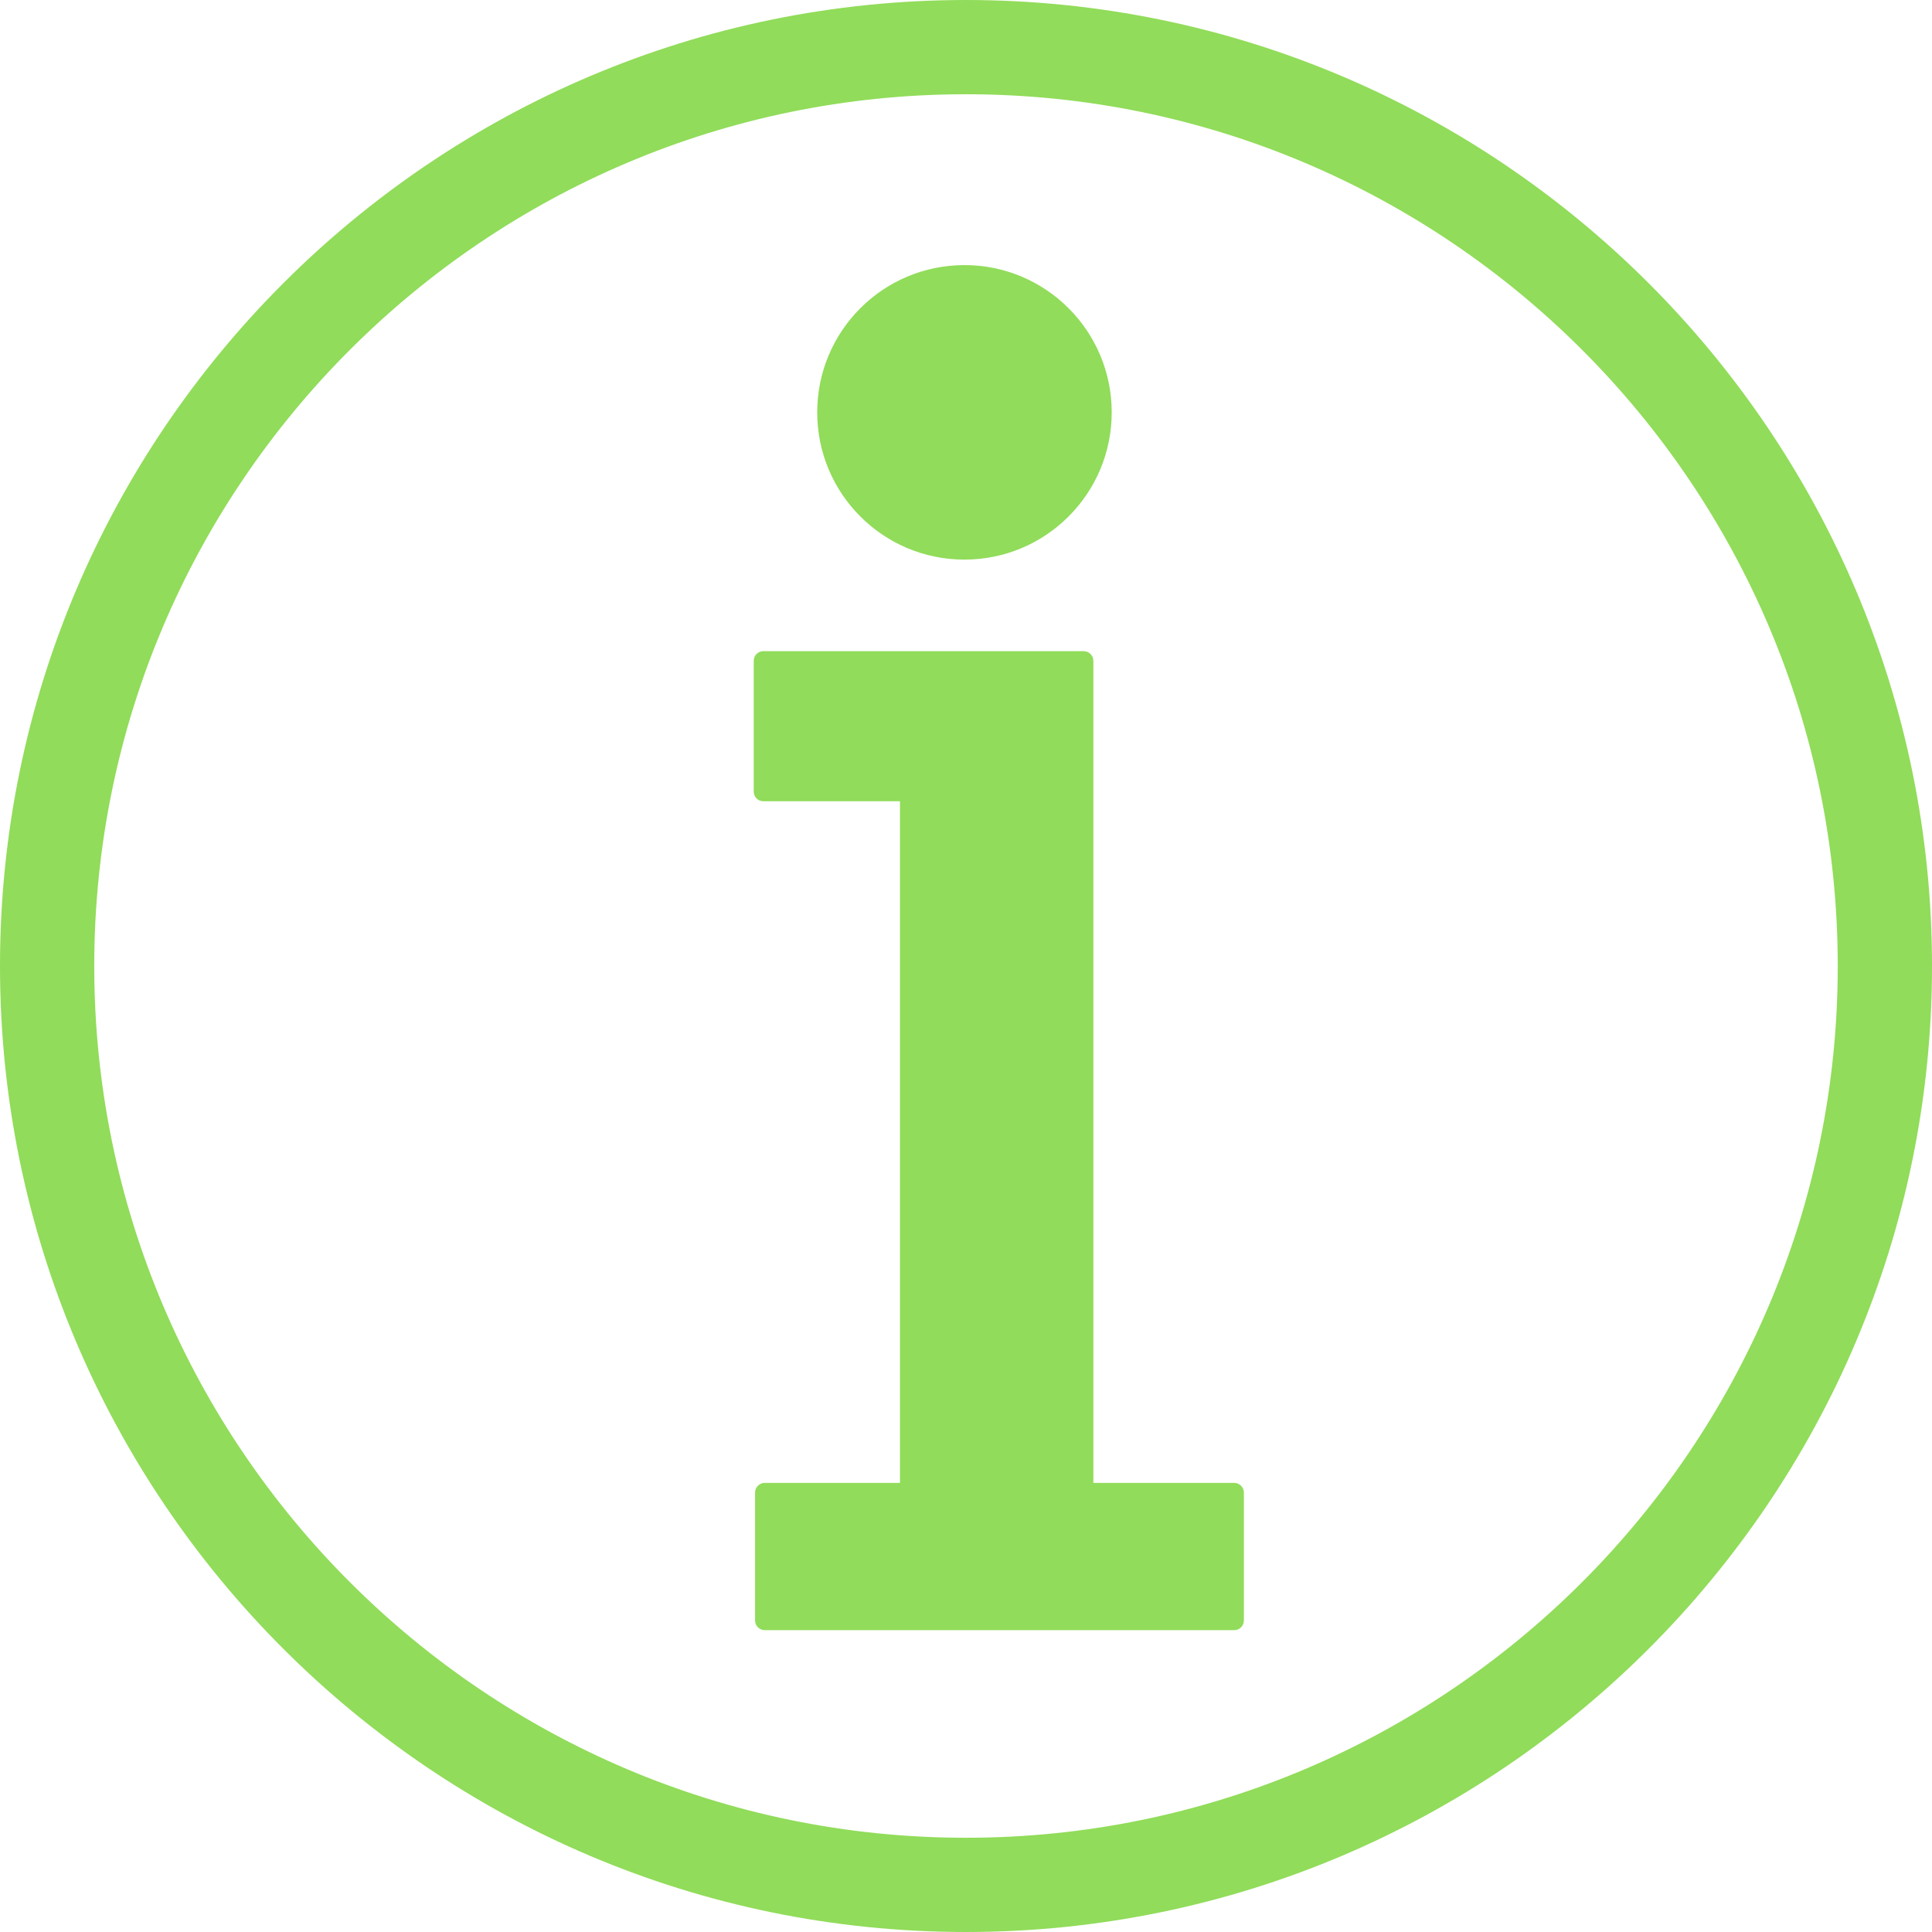
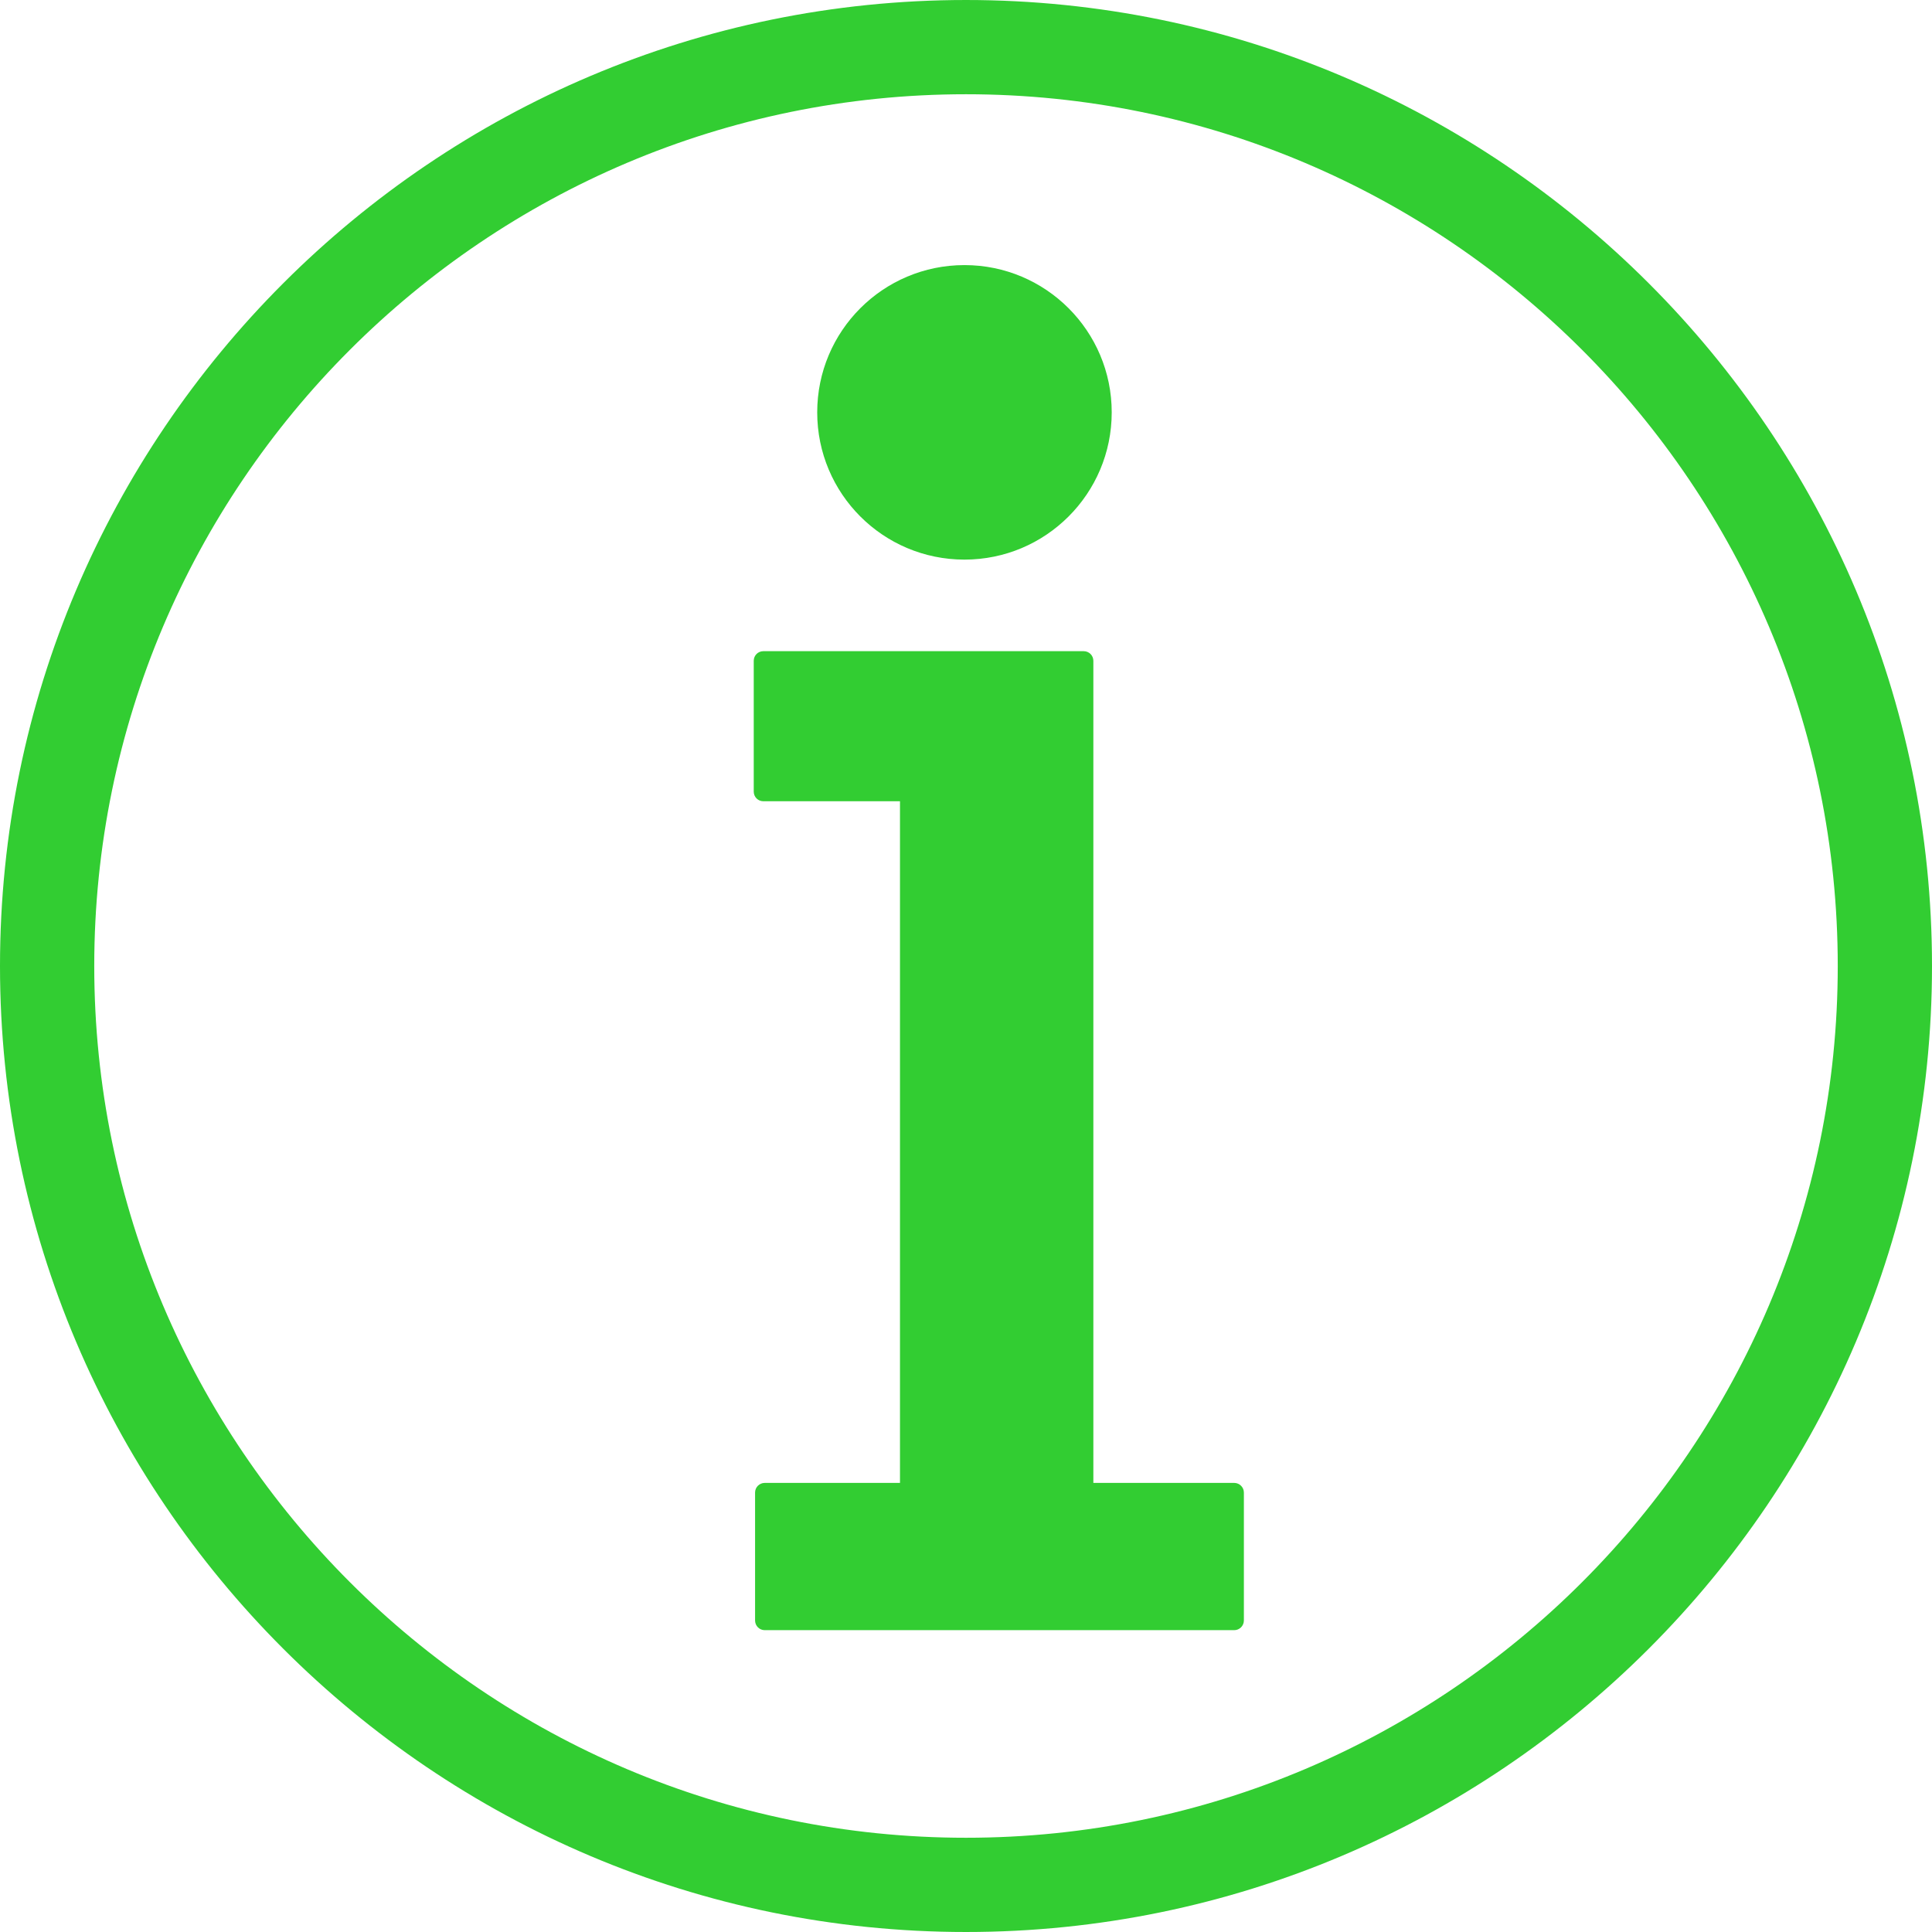
<svg xmlns="http://www.w3.org/2000/svg" version="1.1" id="Capa_1" x="0px" y="0px" width="512px" height="512px" viewBox="0 0 496.304 496.303" style="enable-background:new 0 0 496.304 496.303;" xml:space="preserve">
  <g>
-     <path d="M248.146,0C111.314,0,0,111.321,0,248.152c0,136.829,111.314,248.151,248.146,248.151   c136.835,0,248.158-111.322,248.158-248.151C496.304,111.321,384.98,0,248.146,0z M248.146,472.093   c-123.473,0-223.935-100.459-223.935-223.941c0-123.479,100.462-223.941,223.935-223.941   c123.488,0,223.947,100.462,223.947,223.941C472.093,371.634,371.634,472.093,248.146,472.093z M319.536,383.42v32.852   c0,1.383-1.123,2.494-2.482,2.494H196.45c-1.374,0-2.482-1.117-2.482-2.494V383.42c0-1.372,1.114-2.482,2.482-2.482h34.744V205.831   h-35.101c-1.375,0-2.468-1.111-2.468-2.474v-33.6c0-1.38,1.1-2.479,2.468-2.479h82.293c1.371,0,2.482,1.105,2.482,2.479v211.181   h36.186C318.413,380.938,319.536,382.048,319.536,383.42z M209.93,105.927c0-20.895,16.929-37.829,37.829-37.829   c20.886,0,37.826,16.935,37.826,37.829s-16.94,37.829-37.826,37.829C226.853,143.756,209.93,126.822,209.93,105.927z" fill="#91DC5A" />
+     <path d="M248.146,0C111.314,0,0,111.321,0,248.152c0,136.829,111.314,248.151,248.146,248.151   c136.835,0,248.158-111.322,248.158-248.151C496.304,111.321,384.98,0,248.146,0z M248.146,472.093   c-123.473,0-223.935-100.459-223.935-223.941c0-123.479,100.462-223.941,223.935-223.941   c123.488,0,223.947,100.462,223.947,223.941C472.093,371.634,371.634,472.093,248.146,472.093z M319.536,383.42v32.852   c0,1.383-1.123,2.494-2.482,2.494H196.45c-1.374,0-2.482-1.117-2.482-2.494V383.42c0-1.372,1.114-2.482,2.482-2.482h34.744V205.831   h-35.101c-1.375,0-2.468-1.111-2.468-2.474v-33.6c0-1.38,1.1-2.479,2.468-2.479h82.293c1.371,0,2.482,1.105,2.482,2.479v211.181   h36.186C318.413,380.938,319.536,382.048,319.536,383.42z M209.93,105.927c0-20.895,16.929-37.829,37.829-37.829   c20.886,0,37.826,16.935,37.826,37.829s-16.94,37.829-37.826,37.829C226.853,143.756,209.93,126.822,209.93,105.927z" fill="#32cd32" />
  </g>
  <g>
</g>
  <g>
</g>
  <g>
</g>
  <g>
</g>
  <g>
</g>
  <g>
</g>
  <g>
</g>
  <g>
</g>
  <g>
</g>
  <g>
</g>
  <g>
</g>
  <g>
</g>
  <g>
</g>
  <g>
</g>
  <g>
</g>
</svg>
